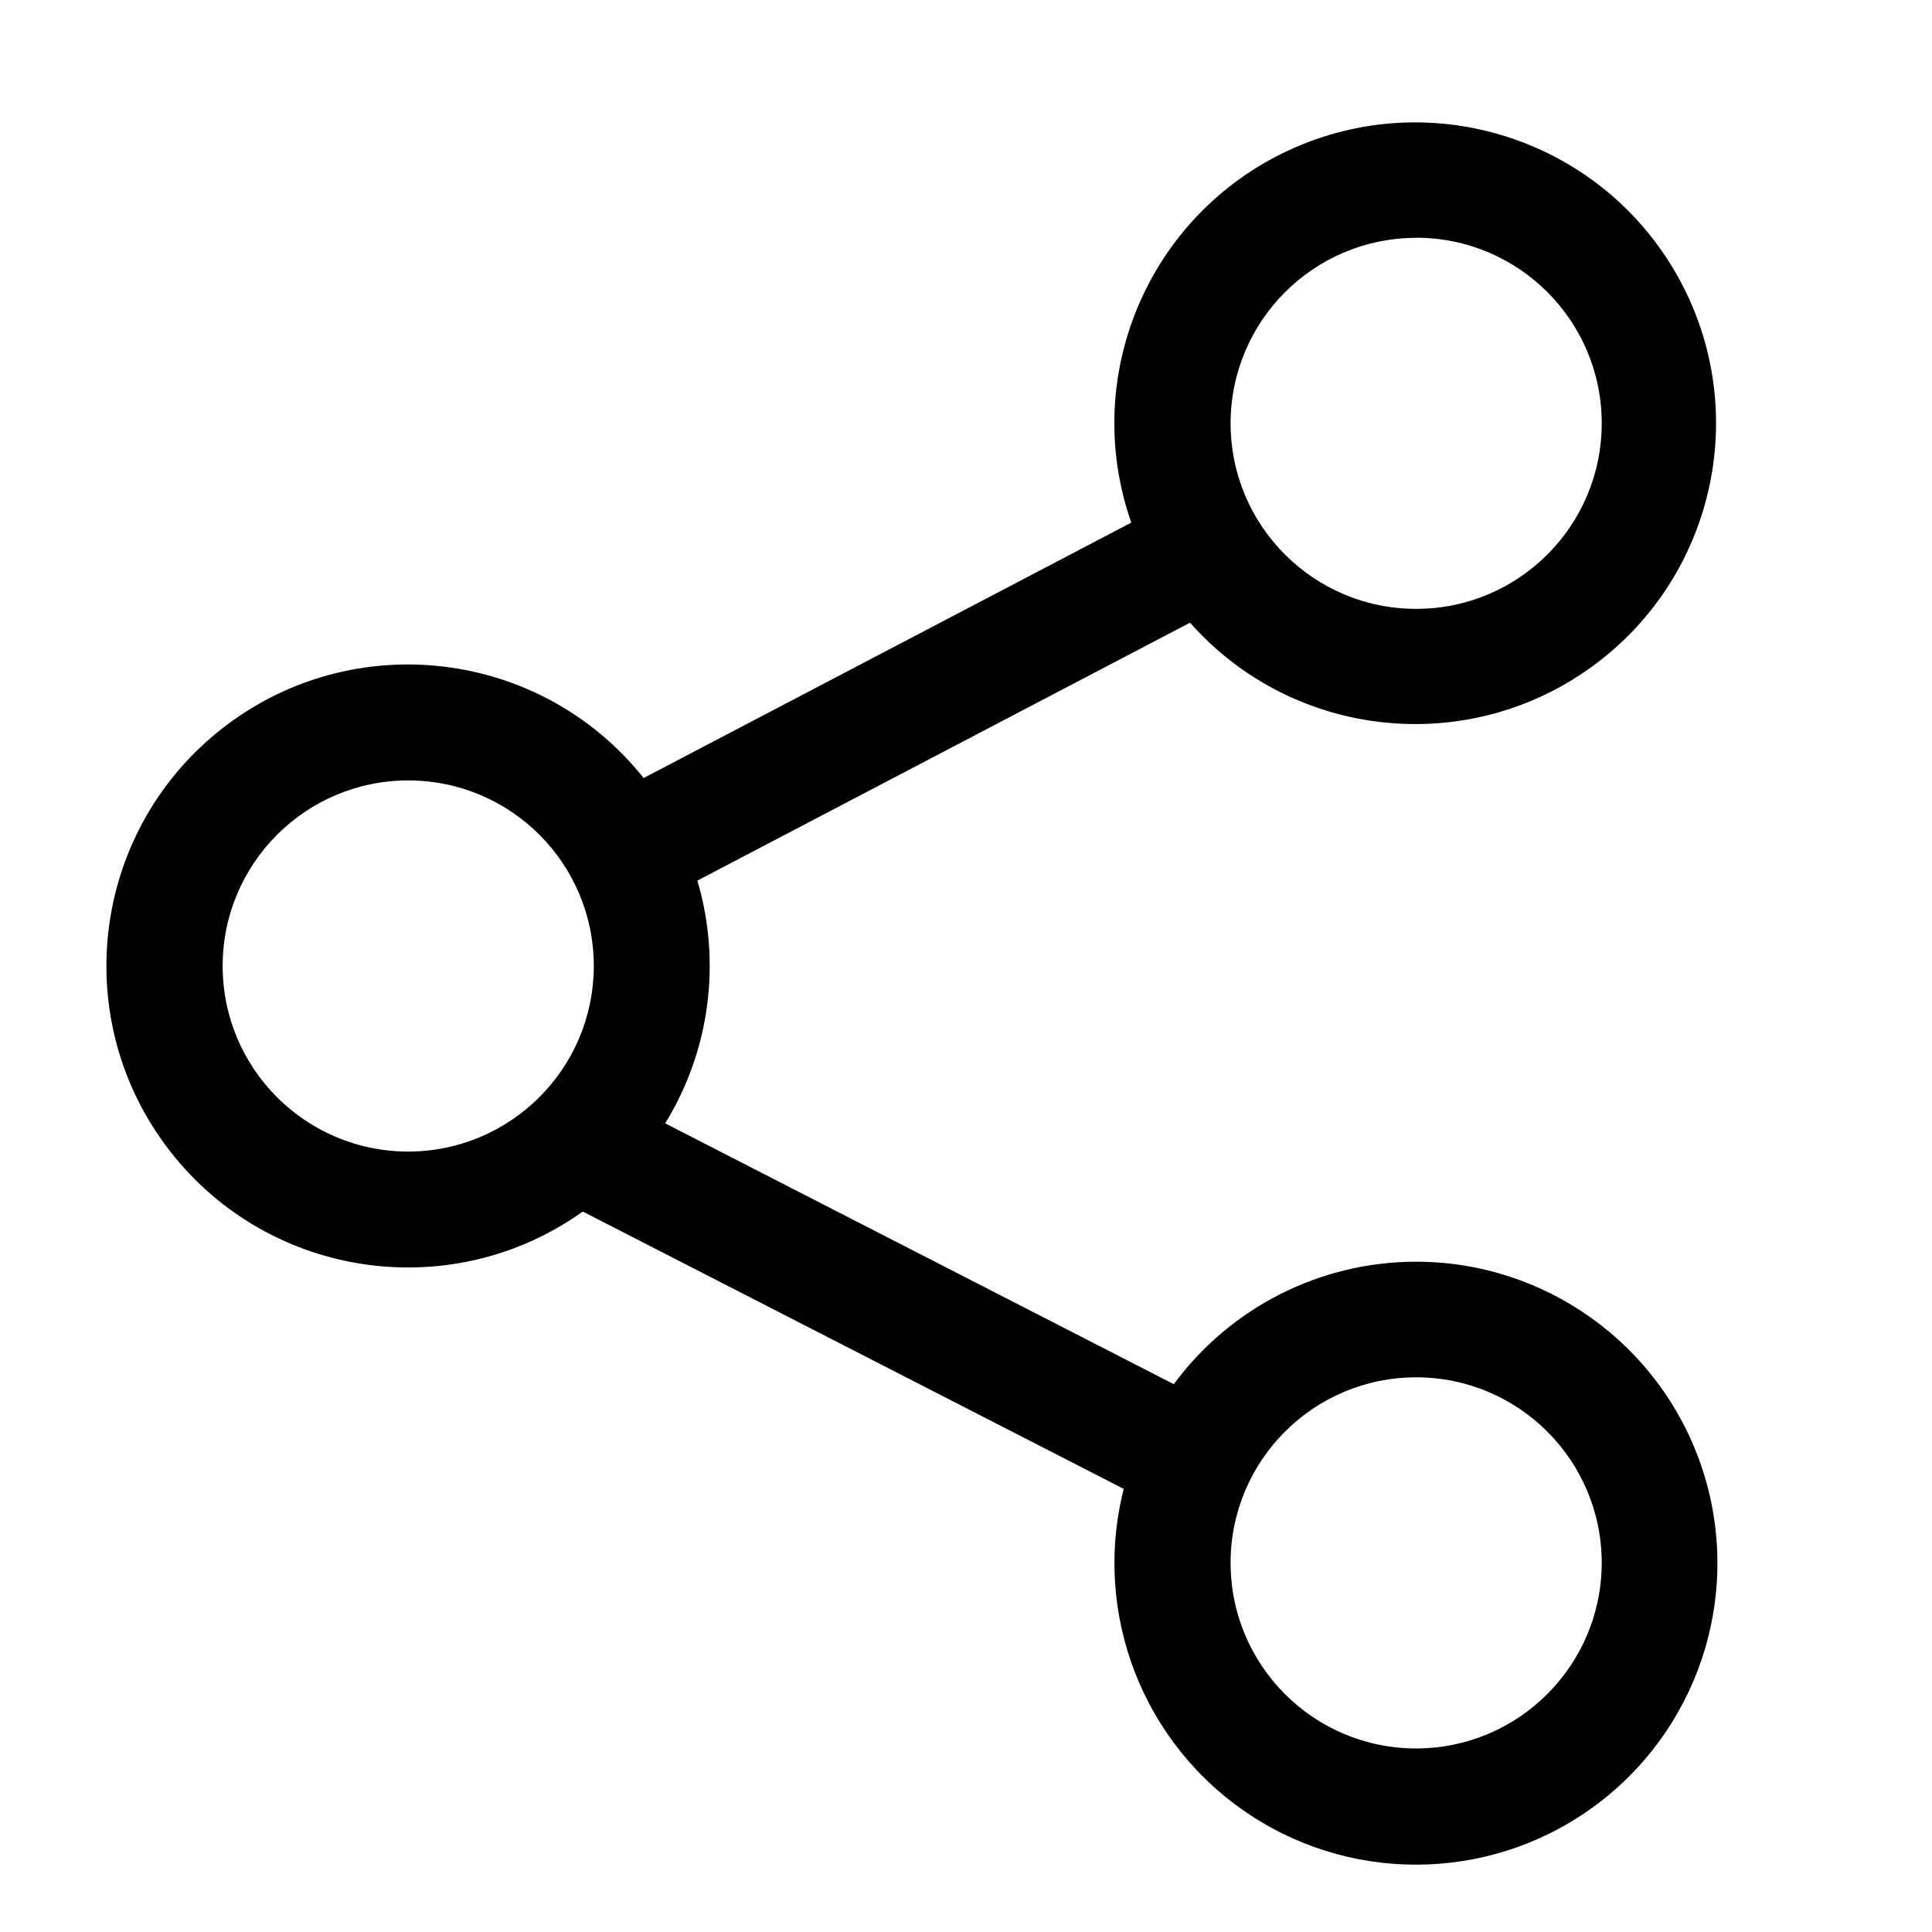
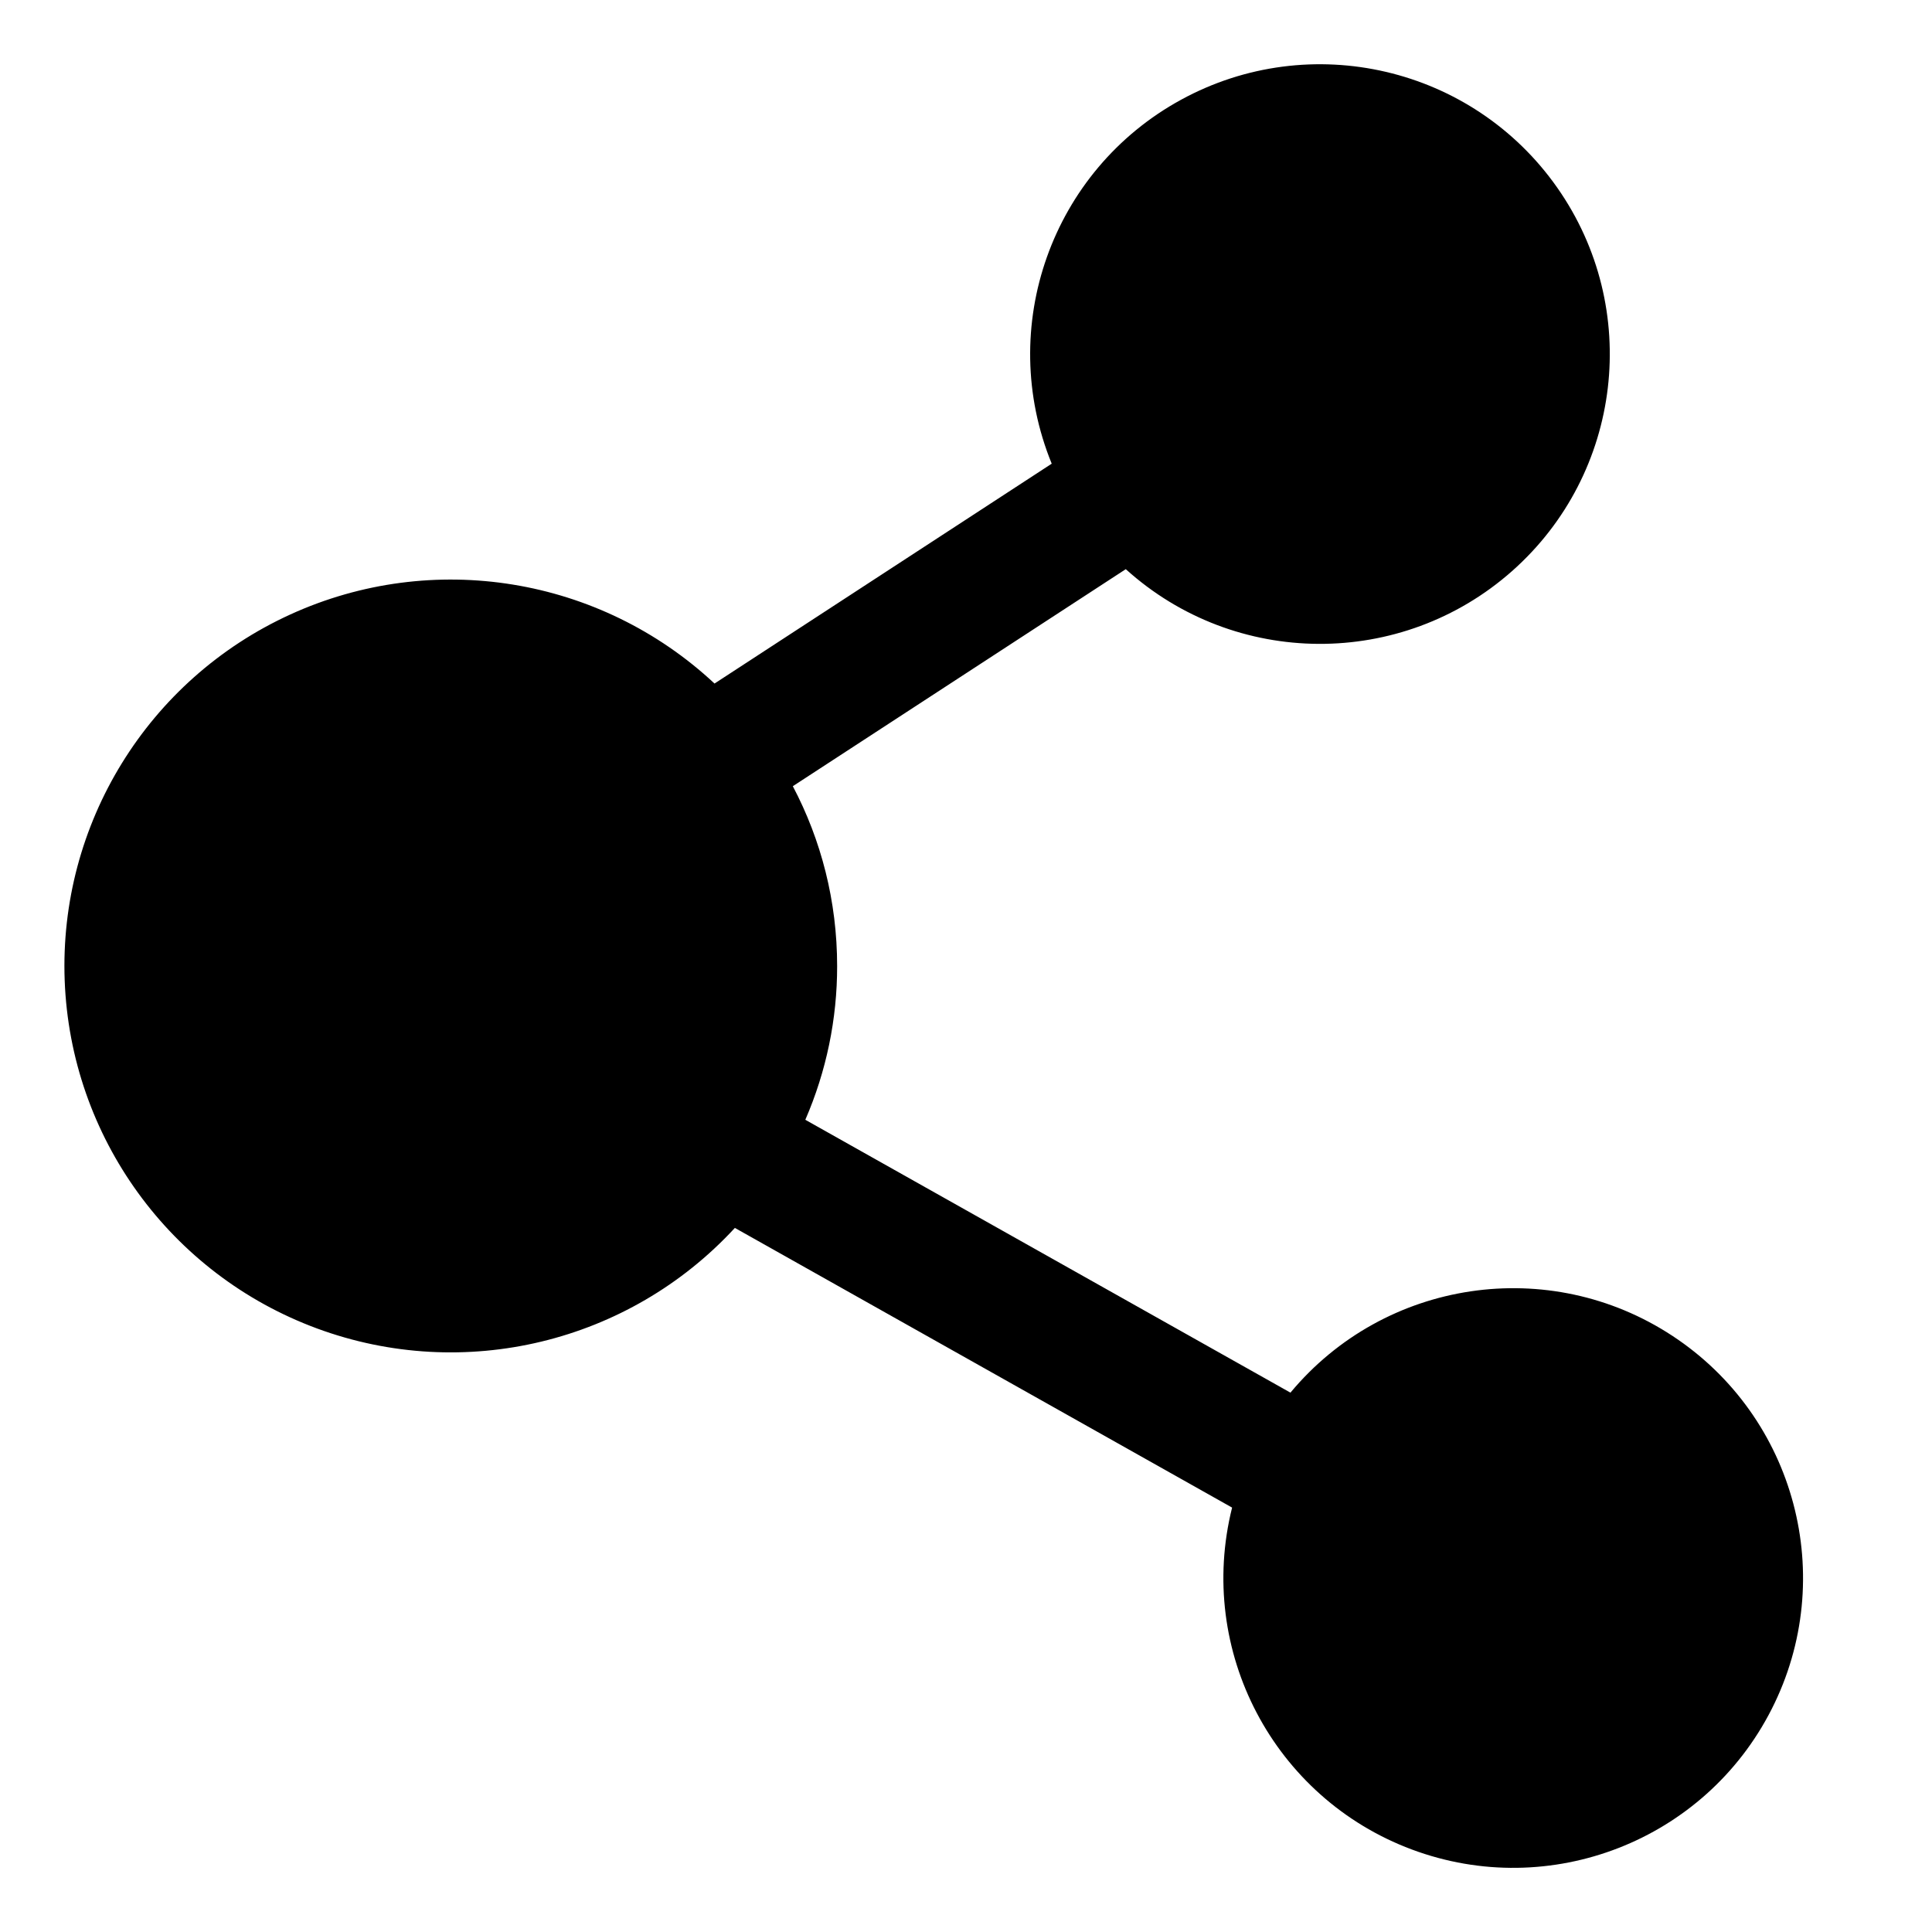
- <svg xmlns="http://www.w3.org/2000/svg" t="1682599933100" class="icon" viewBox="0 0 1024 1024" version="1.1" p-id="5707" width="128" height="128">
-   <path d="M750.592 668.723a159.642 159.642 0 0 0-128.461 64.922l-269.568-138.24a159.334 159.334 0 0 0 17.05-128.666l261.12-136.704a159.437 159.437 0 1 0-31.13-53.043L341.146 412.365a159.795 159.795 0 1 0-32.256 229.786l286.72 146.995a159.795 159.795 0 1 0 154.88-120.422z m0-542.72a98.355 98.355 0 1 1-98.355 98.355 98.458 98.458 0 0 1 98.355-98.304z m-534.221 484.352A98.355 98.355 0 1 1 314.726 512a98.458 98.458 0 0 1-98.355 98.355zM750.592 926.72a98.355 98.355 0 1 1 98.355-98.355A98.458 98.458 0 0 1 750.592 926.72z" p-id="5708" />
+ <svg xmlns="http://www.w3.org/2000/svg" t="1683254591061" class="icon" viewBox="0 0 1024 1024" version="1.1" p-id="1213" width="64" height="64">
+   <path d="M389.53 650.786a204.8 204.8 0 1 1-10.82-288.495L557.431 245.76a153.6 153.6 0 1 1 39.253 55.91l-176.469 115.029c15.019 28.501 23.484 60.928 23.484 95.334a204.117 204.117 0 0 1-16.862 81.476l257.126 144.623a153.6 153.6 0 1 1-30.925 60.928l-263.543-148.241z" p-id="1214" />
</svg>
